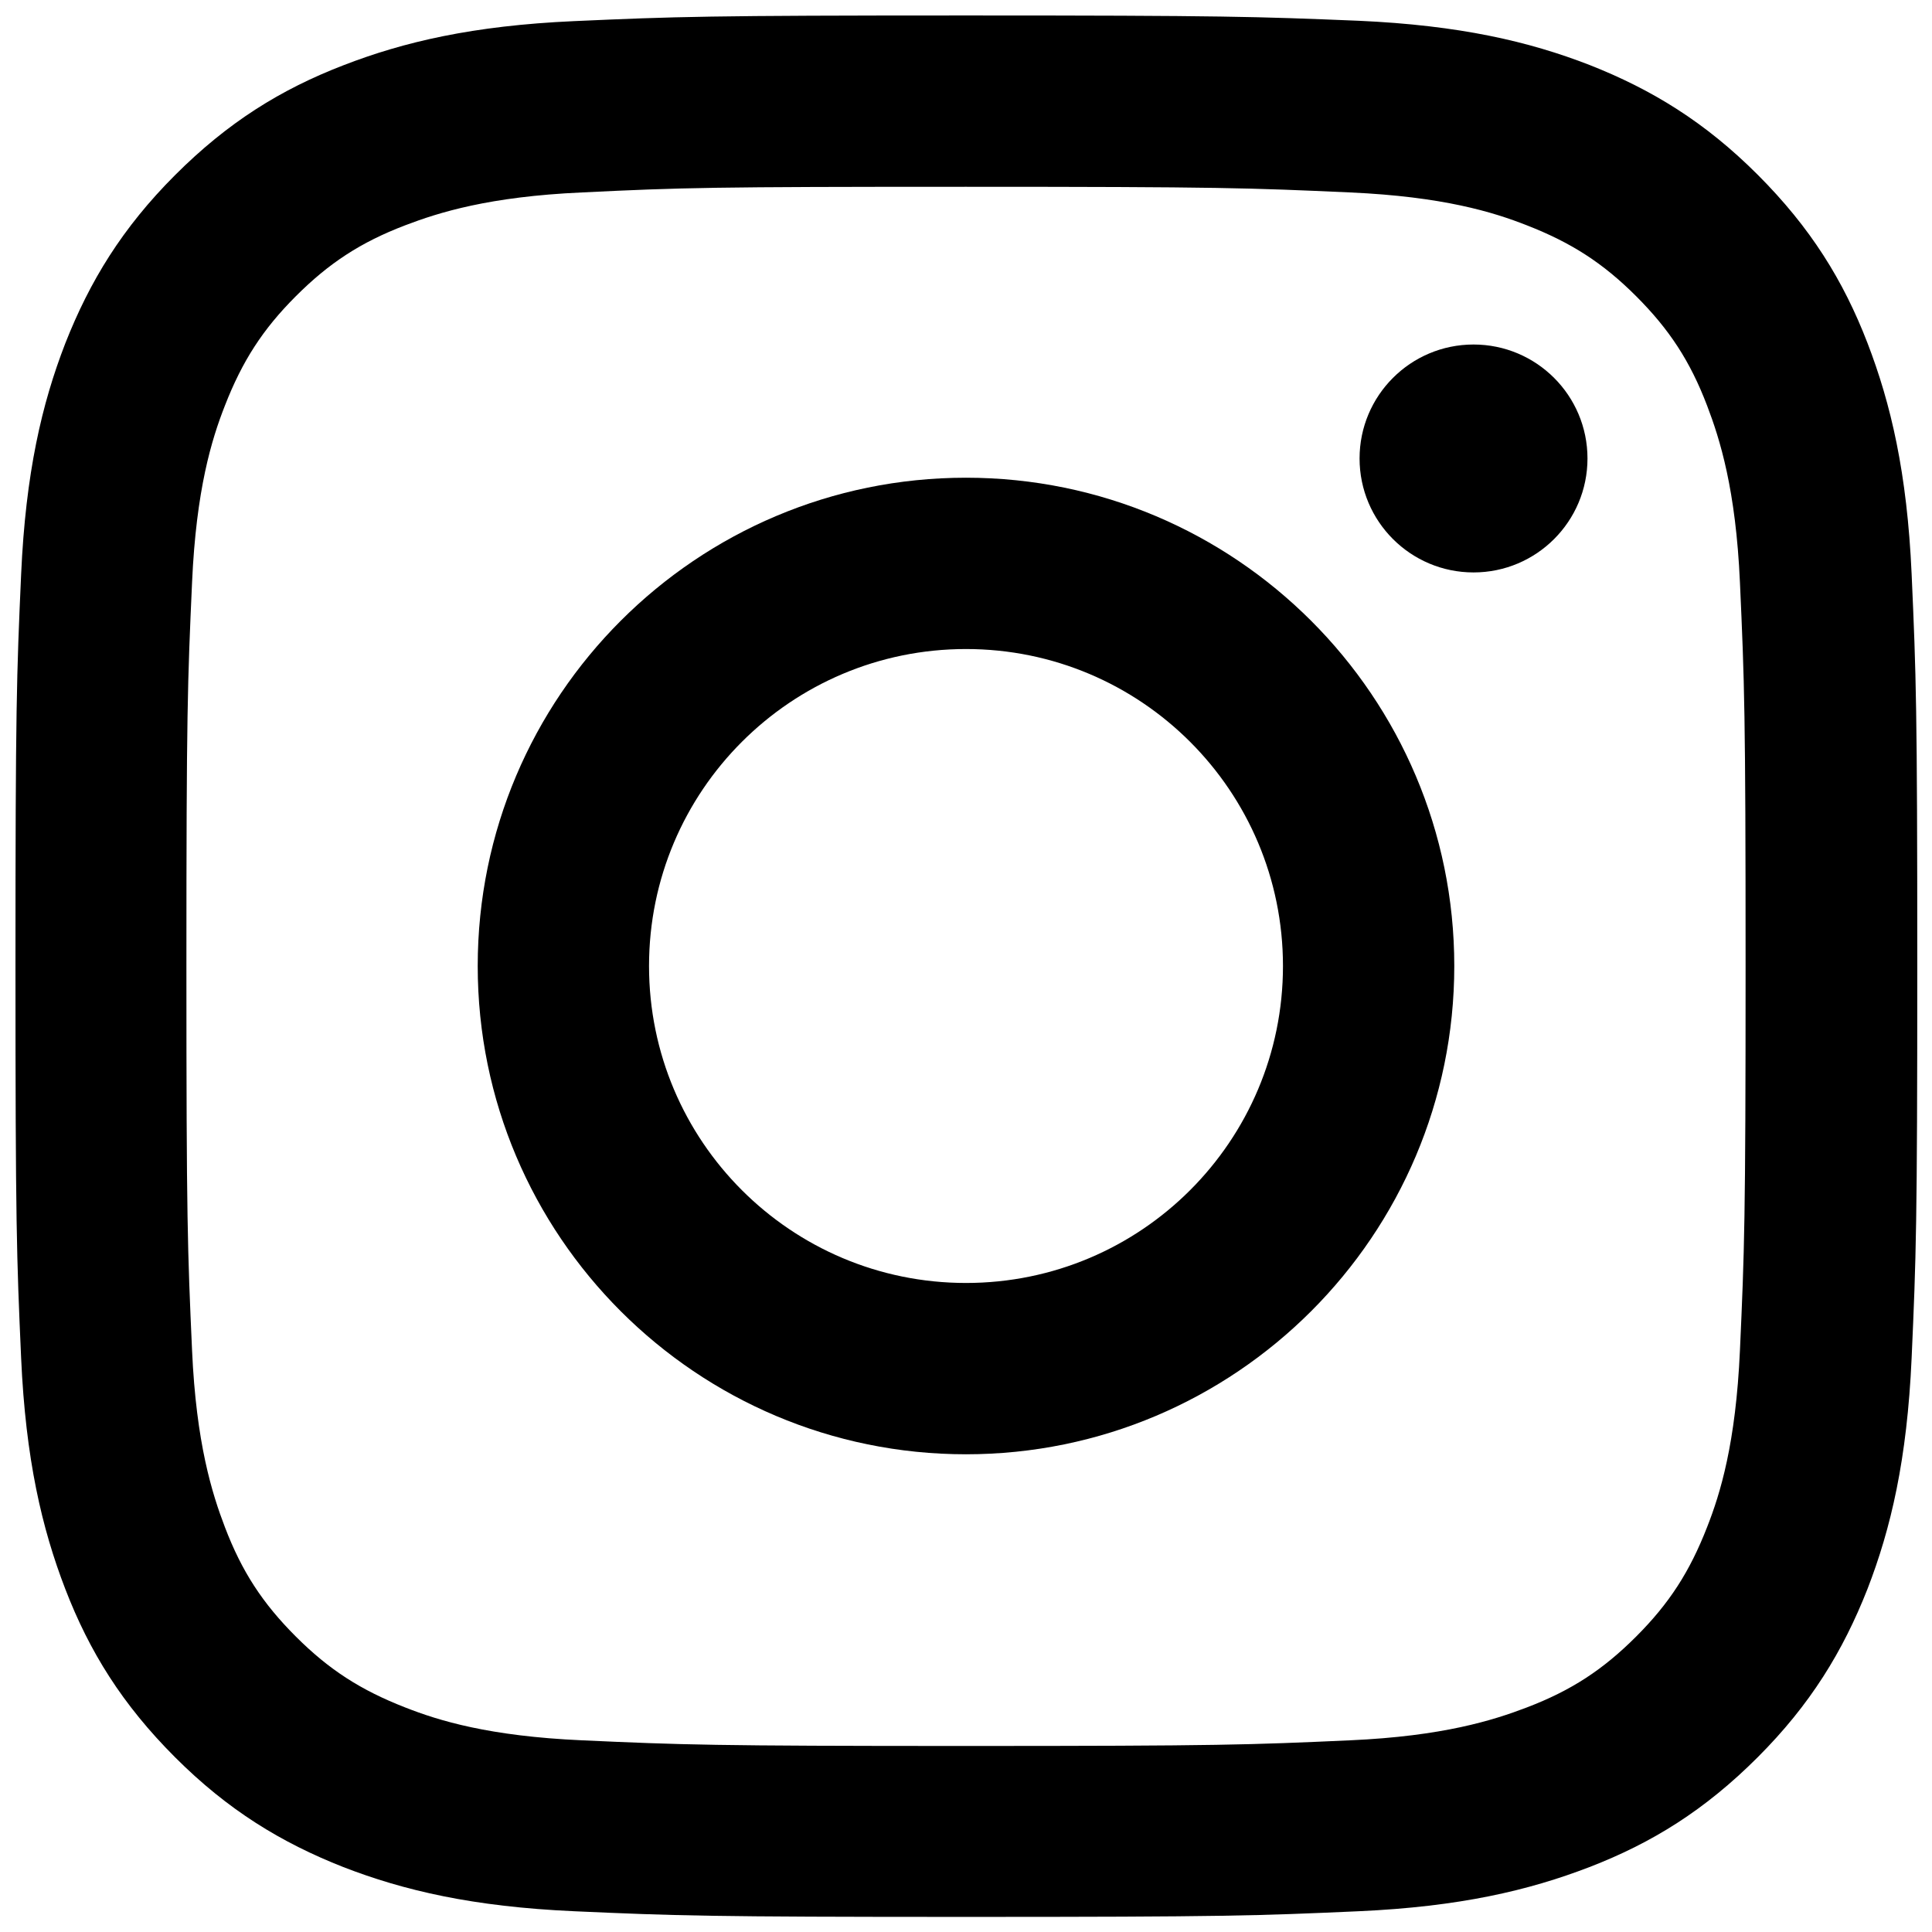
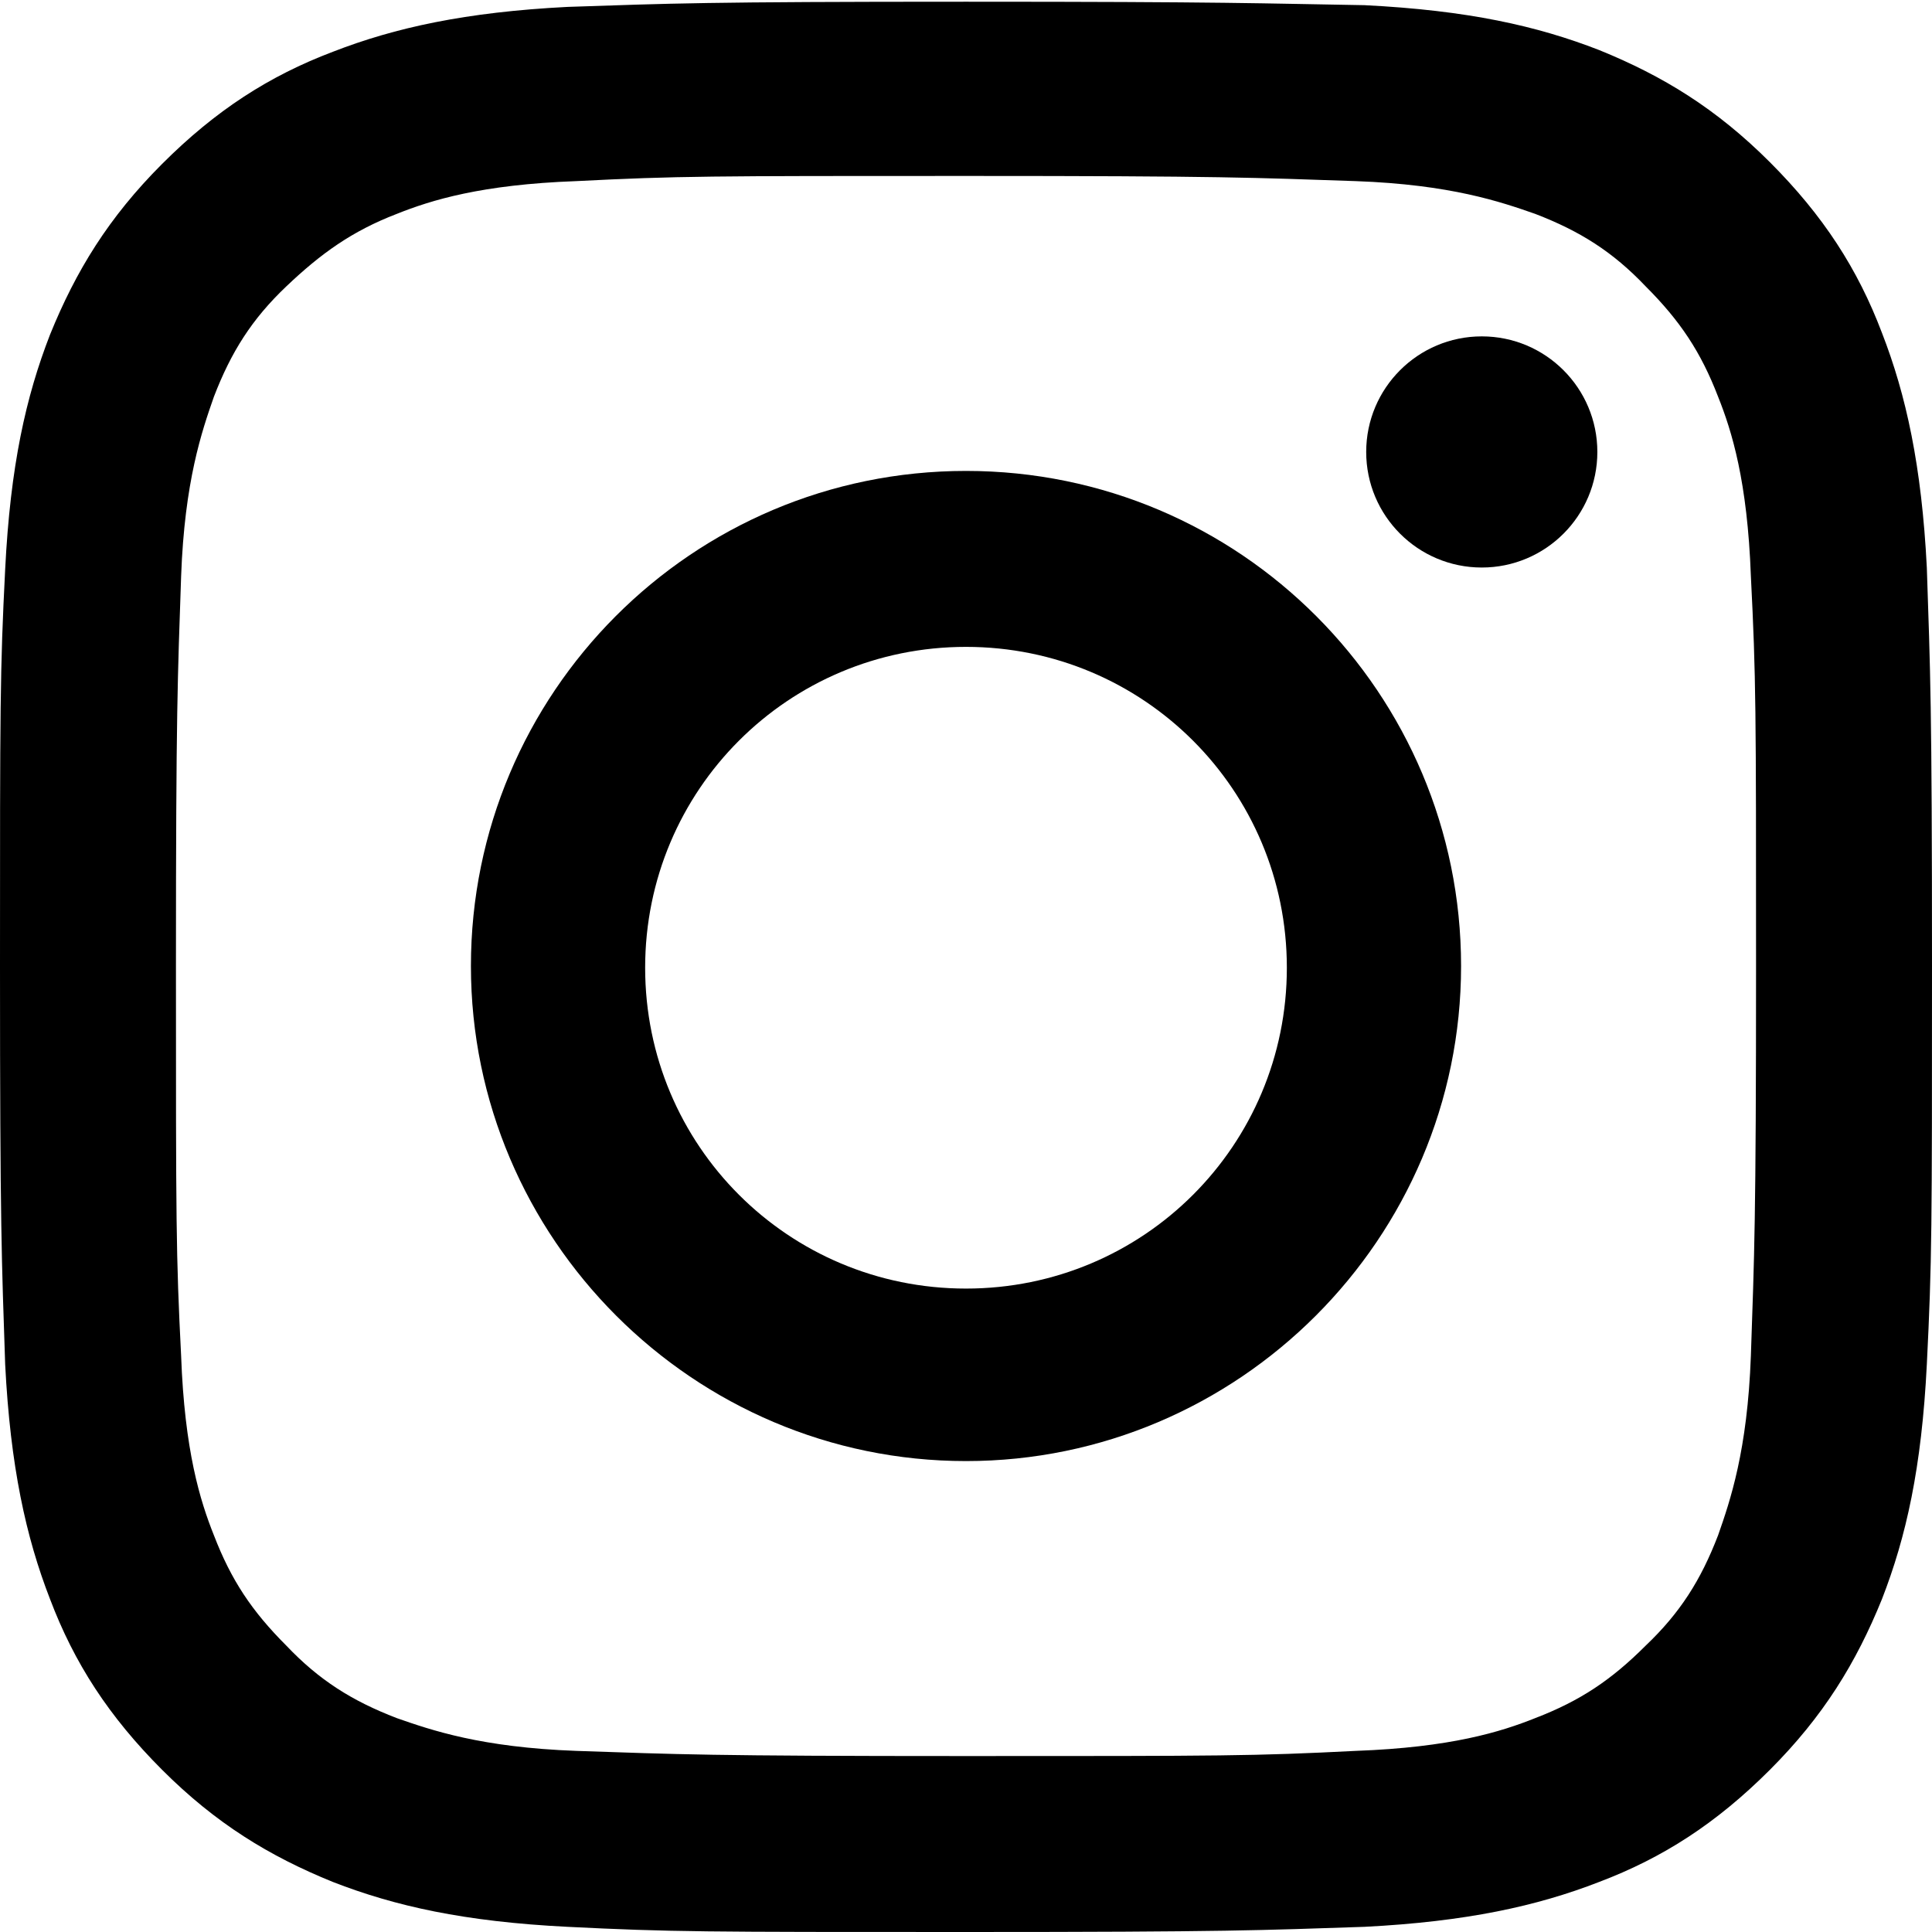
- <svg xmlns="http://www.w3.org/2000/svg" viewBox="0 0 512 512">
-   <path d="M256 49.5c67.3 0 75.2.3 101.8 1.5 24.6 1.1 37.9 5.2 46.8 8.7 11.8 4.6 20.2 10 29 18.8s14.3 17.2 18.8 29c3.4 8.9 7.6 22.2 8.7 46.8 1.2 26.6 1.5 34.5 1.5 101.8s-.3 75.2-1.5 101.8c-1.1 24.6-5.2 37.9-8.7 46.8-4.6 11.8-10 20.2-18.8 29s-17.2 14.3-29 18.8c-8.9 3.4-22.2 7.6-46.8 8.7-26.6 1.2-34.5 1.5-101.8 1.5s-75.2-.3-101.8-1.5c-24.6-1.1-37.9-5.2-46.8-8.7-11.8-4.6-20.2-10-29-18.8s-14.3-17.2-18.8-29c-3.4-8.9-7.6-22.2-8.7-46.8-1.2-26.6-1.5-34.5-1.5-101.8s.3-75.2 1.5-101.8c1.1-24.6 5.2-37.9 8.7-46.8 4.6-11.8 10-20.2 18.8-29s17.2-14.3 29-18.8c8.9-3.4 22.2-7.6 46.8-8.7 26.6-1.3 34.5-1.5 101.8-1.5m0-45.4c-68.4 0-77 .3-103.9 1.5C125.3 6.8 107 11.1 91 17.3c-16.6 6.4-30.6 15.1-44.6 29.1-14 14-22.6 28.1-29.1 44.6-6.2 16-10.5 34.3-11.7 61.2C4.4 179 4.1 187.6 4.1 256s.3 77 1.5 103.9c1.2 26.8 5.5 45.1 11.7 61.2 6.4 16.6 15.1 30.6 29.1 44.6 14 14 28.1 22.6 44.6 29.1 16 6.2 34.3 10.5 61.2 11.7 26.9 1.2 35.4 1.5 103.9 1.5s77-.3 103.9-1.5c26.8-1.2 45.1-5.5 61.2-11.7 16.6-6.4 30.6-15.1 44.6-29.1 14-14 22.6-28.1 29.1-44.6 6.2-16 10.5-34.3 11.7-61.2 1.2-26.9 1.5-35.4 1.5-103.9s-.3-77-1.5-103.9c-1.2-26.8-5.5-45.1-11.7-61.2-6.4-16.6-15.1-30.6-29.1-44.6-14-14-28.1-22.6-44.6-29.1-16-6.2-34.3-10.5-61.2-11.7-27-1.1-35.6-1.4-104-1.4z" />
-   <path d="M256 126.6c-71.4 0-129.4 57.9-129.4 129.4s58 129.4 129.4 129.4 129.4-58 129.4-129.4-58-129.4-129.4-129.4zm0 213.4c-46.4 0-84-37.6-84-84s37.6-84 84-84 84 37.6 84 84-37.6 84-84 84z" />
-   <circle cx="390.5" cy="121.5" r="30.2" />
+ <svg xmlns="http://www.w3.org/2000/svg" version="1.1" id="Layer_1" x="0px" y="0px" width="112px" height="112px" viewBox="0 188 112 112" enable-background="new 0 188 112 112" xml:space="preserve">
+   <path d="M56,198.2c14.9,0,16.7,0.1,22.6,0.3c5.5,0.2,8.4,1.2,10.4,1.9c2.6,1,4.5,2.2,6.4,4.2c2,2,3.2,3.8,4.2,6.4  c0.8,2,1.7,4.9,1.9,10.4c0.3,5.9,0.3,7.7,0.3,22.6s-0.1,16.7-0.3,22.6c-0.2,5.5-1.2,8.4-1.9,10.4c-1,2.6-2.2,4.5-4.2,6.4  c-2,2-3.8,3.2-6.4,4.2c-2,0.8-4.9,1.7-10.4,1.9c-5.9,0.3-7.7,0.3-22.6,0.3s-16.7-0.1-22.6-0.3c-5.5-0.2-8.4-1.2-10.4-1.9  c-2.6-1-4.5-2.2-6.4-4.2c-2-2-3.2-3.8-4.2-6.4c-0.8-2-1.7-4.9-1.9-10.4c-0.3-5.9-0.3-7.7-0.3-22.6c0-14.9,0.1-16.7,0.3-22.6  c0.2-5.5,1.2-8.4,1.9-10.4c1-2.6,2.2-4.5,4.2-6.4s3.8-3.2,6.4-4.2c2-0.8,4.9-1.7,10.4-1.9C39.3,198.2,41.1,198.2,56,198.2 M56,188.1  c-15.2,0-17.1,0.1-23.1,0.3c-5.9,0.3-10,1.2-13.6,2.6c-3.7,1.4-6.8,3.4-9.9,6.5c-3.1,3.1-5,6.2-6.5,9.9c-1.4,3.6-2.3,7.6-2.6,13.6  c-0.3,5.9-0.3,7.9-0.3,23c0,15.2,0.1,17.1,0.3,23.1c0.3,5.9,1.2,10,2.6,13.6c1.4,3.7,3.4,6.8,6.5,9.9c3.1,3.1,6.2,5,9.9,6.5  c3.6,1.4,7.6,2.3,13.6,2.6s7.9,0.3,23.1,0.3s17.1-0.1,23.1-0.3c5.9-0.3,10-1.2,13.6-2.6c3.7-1.4,6.8-3.4,9.9-6.5  c3.1-3.1,5-6.2,6.5-9.9c1.4-3.6,2.3-7.6,2.6-13.6c0.3-6,0.3-7.9,0.3-23.1s-0.1-17.1-0.3-23.1c-0.3-5.9-1.2-10-2.6-13.6  c-1.4-3.7-3.4-6.8-6.5-9.9c-3.1-3.1-6.2-5-9.9-6.5c-3.6-1.4-7.6-2.3-13.6-2.6C73.1,188.2,71.2,188.1,56,188.1L56,188.1z" />
+   <path d="M56,215.3c-15.9,0-28.7,12.9-28.7,28.7s12.9,28.7,28.7,28.7s28.7-12.9,28.7-28.7S71.9,215.3,56,215.3z M56,262.7  c-10.3,0-18.6-8.3-18.6-18.6s8.3-18.6,18.6-18.6s18.6,8.3,18.6,18.6S66.3,262.7,56,262.7z" />
+   <circle cx="85.9" cy="214.2" r="6.7" />
</svg>
